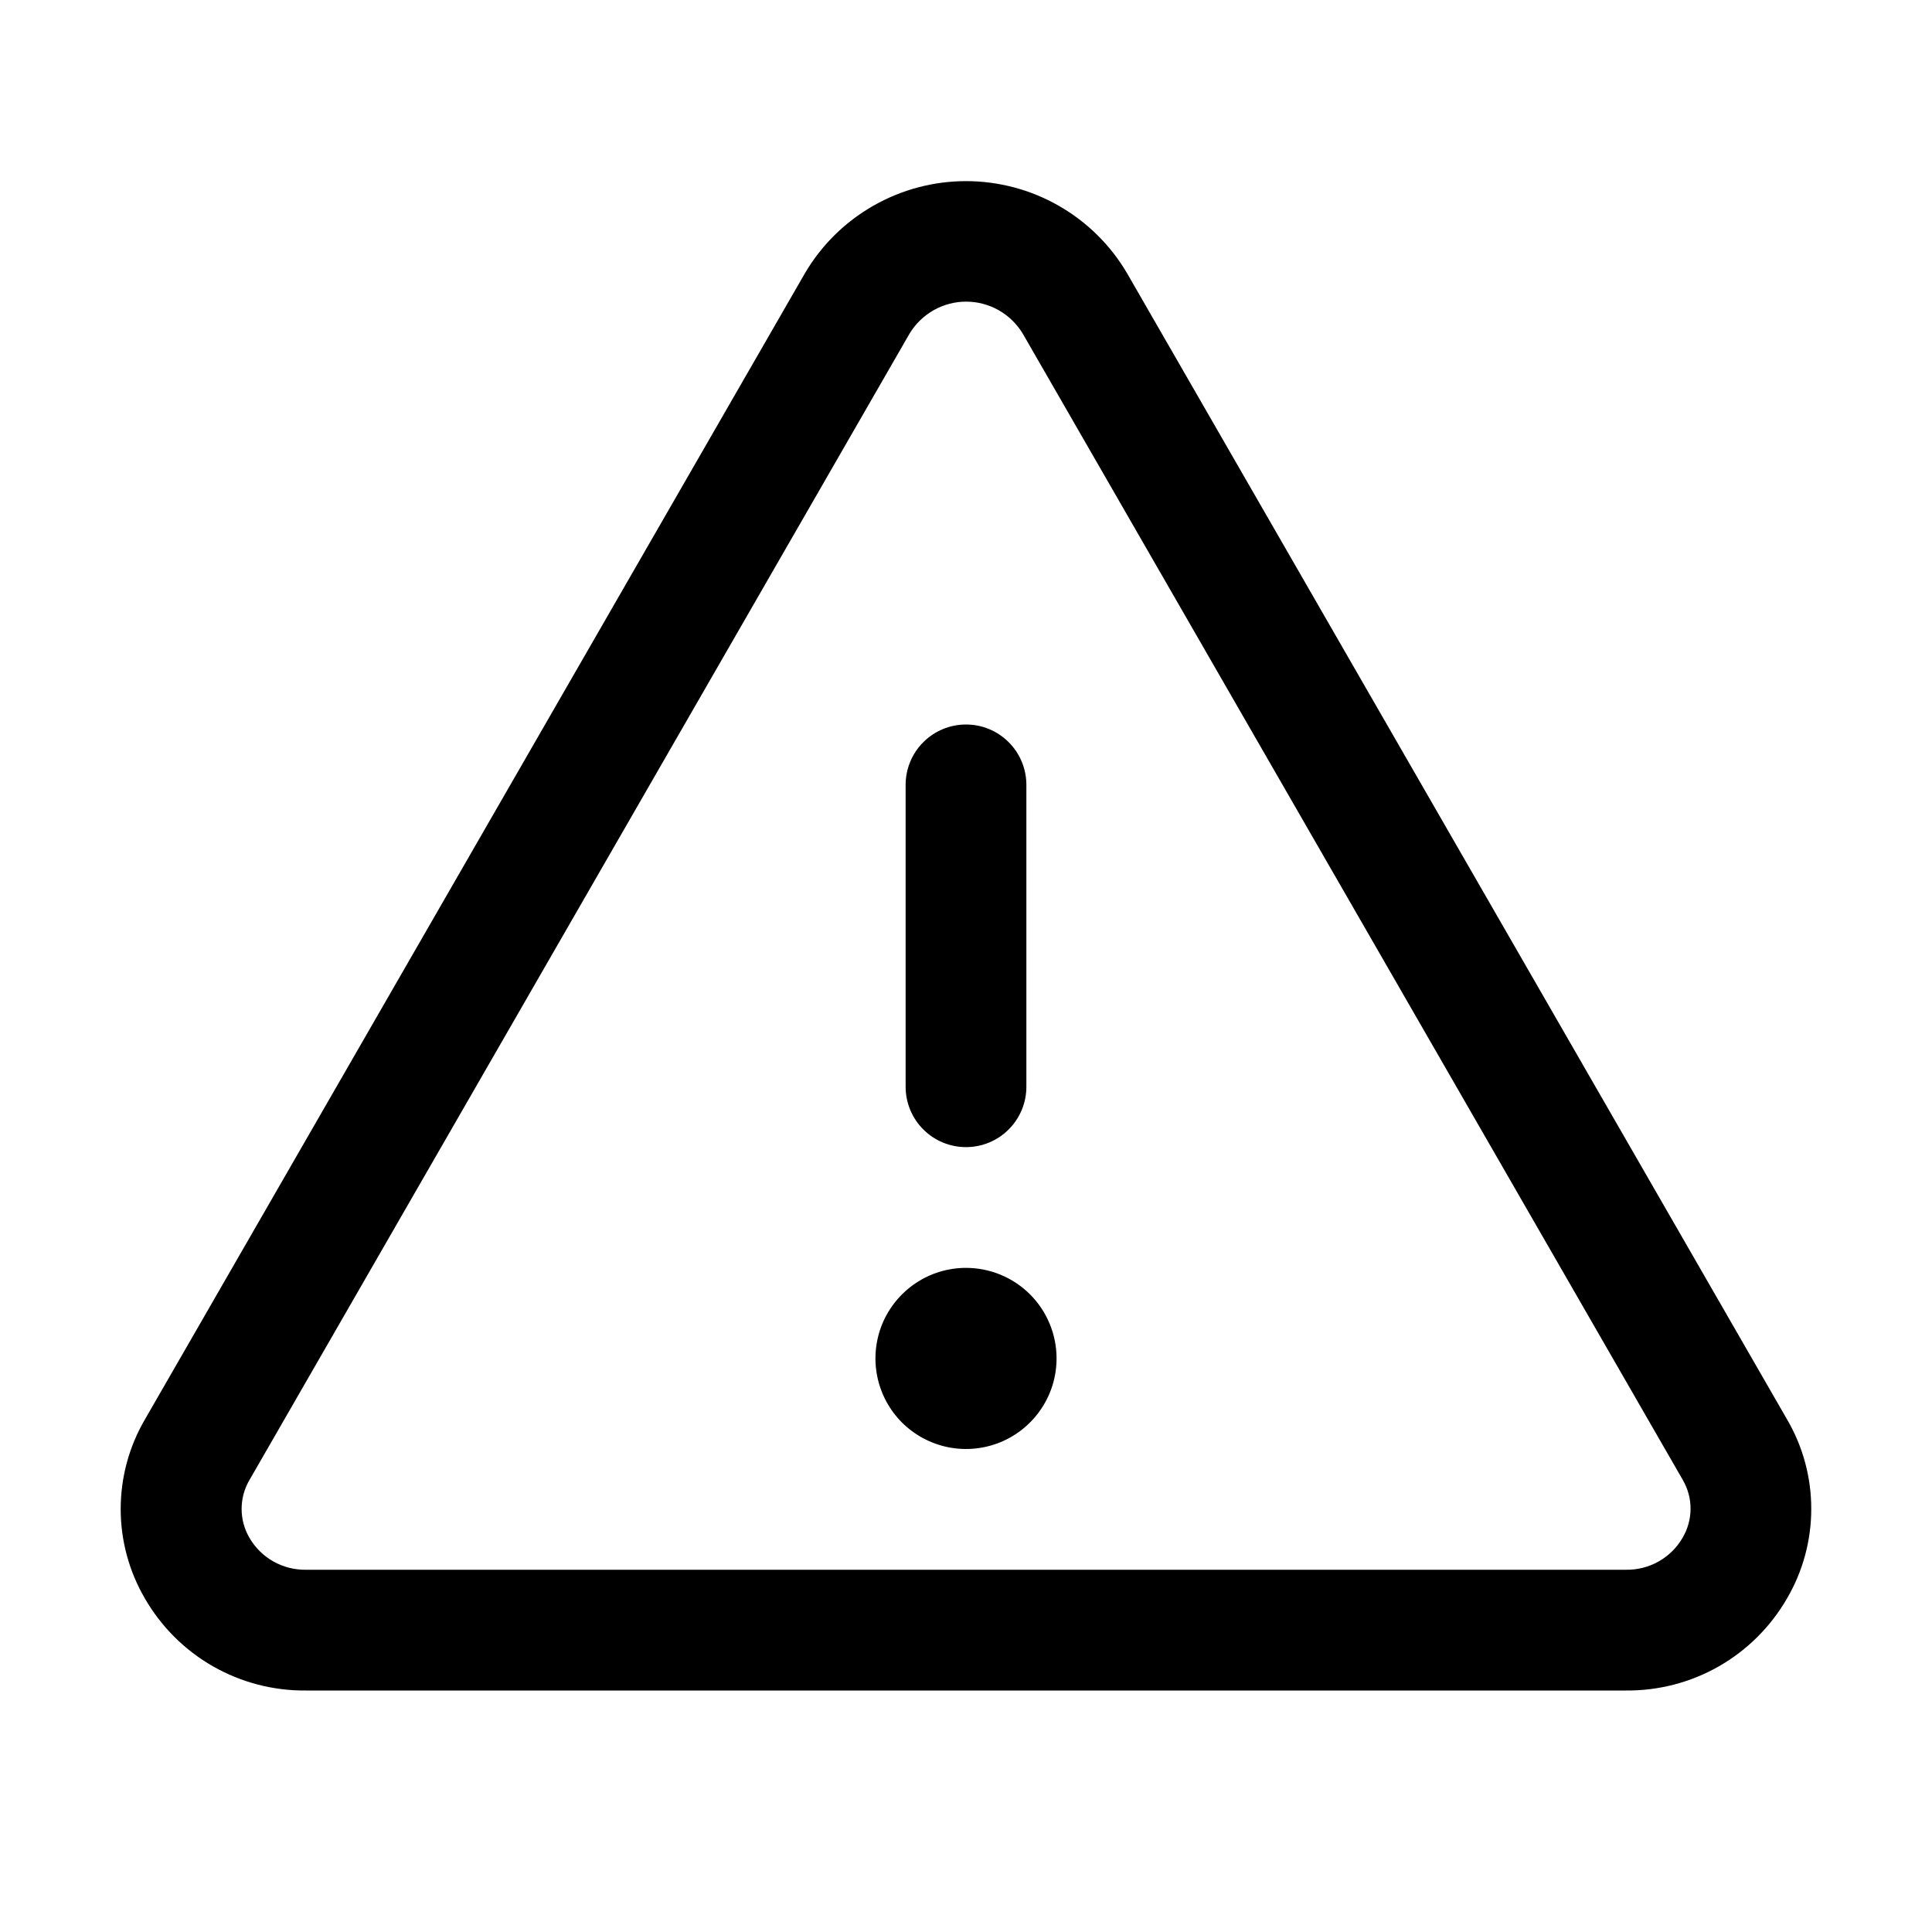
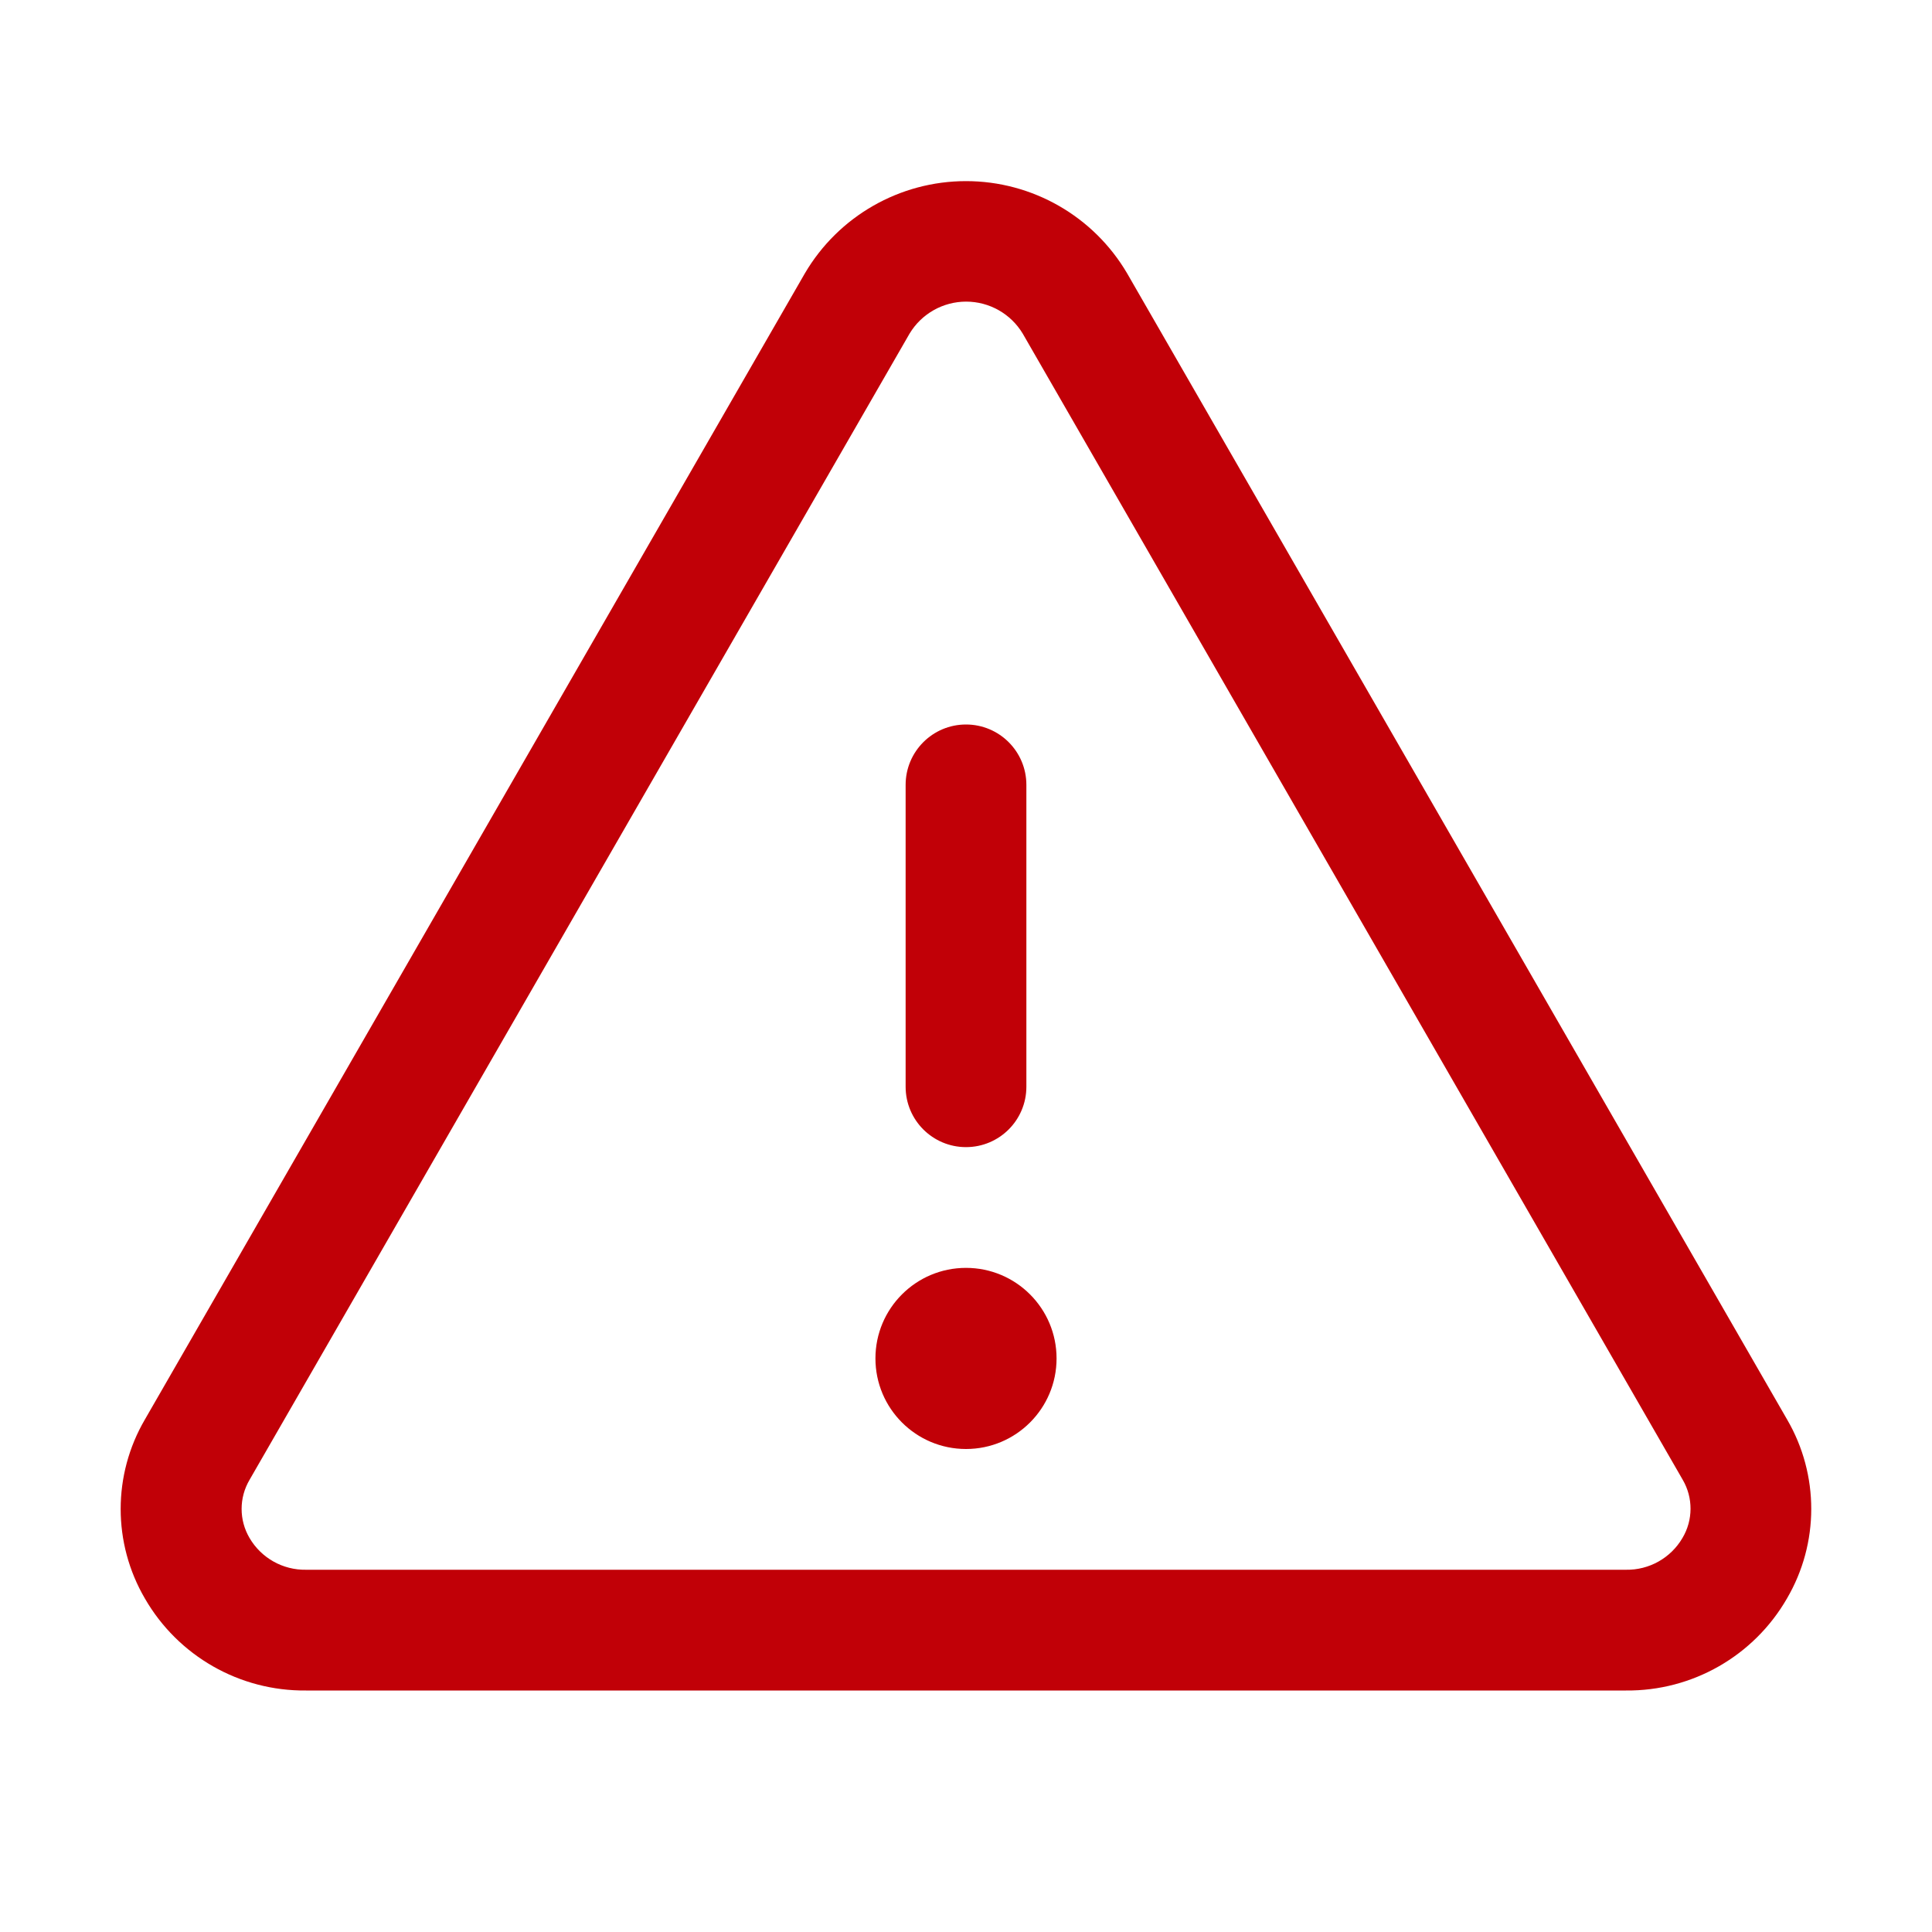
- <svg xmlns="http://www.w3.org/2000/svg" width="32" height="32" viewBox="0 0 32 32" fill="none">
-   <path d="M29.6 23.511L18.669 4.528C18.396 4.062 18.006 3.677 17.538 3.409C17.07 3.141 16.539 3 16 3C15.461 3 14.931 3.141 14.463 3.409C13.994 3.677 13.604 4.062 13.331 4.528L2.4 23.511C2.137 23.961 1.999 24.473 1.999 24.994C1.999 25.515 2.137 26.026 2.4 26.476C2.67 26.944 3.059 27.332 3.528 27.6C3.997 27.867 4.529 28.006 5.069 28H26.931C27.471 28.005 28.002 27.867 28.471 27.599C28.939 27.331 29.328 26.944 29.598 26.476C29.861 26.027 30 25.515 30 24.994C30.001 24.473 29.863 23.961 29.6 23.511ZM27.866 25.475C27.771 25.638 27.634 25.772 27.47 25.864C27.306 25.956 27.12 26.003 26.931 26H5.069C4.88 26.003 4.695 25.956 4.53 25.864C4.366 25.772 4.229 25.638 4.134 25.475C4.047 25.329 4.002 25.162 4.002 24.993C4.002 24.823 4.047 24.656 4.134 24.51L15.065 5.526C15.162 5.365 15.3 5.231 15.464 5.138C15.628 5.045 15.814 4.996 16.003 4.996C16.191 4.996 16.377 5.045 16.541 5.138C16.705 5.231 16.843 5.365 16.94 5.526L27.871 24.51C27.957 24.657 28.002 24.823 28.001 24.993C28 25.163 27.953 25.329 27.866 25.475ZM15 18V13C15 12.735 15.105 12.48 15.293 12.293C15.48 12.105 15.735 12 16 12C16.265 12 16.52 12.105 16.707 12.293C16.895 12.48 17 12.735 17 13V18C17 18.265 16.895 18.52 16.707 18.707C16.52 18.895 16.265 19 16 19C15.735 19 15.48 18.895 15.293 18.707C15.105 18.52 15 18.265 15 18ZM17.5 22.5C17.5 22.797 17.412 23.087 17.247 23.333C17.082 23.58 16.848 23.772 16.574 23.886C16.3 23.999 15.998 24.029 15.707 23.971C15.416 23.913 15.149 23.77 14.939 23.561C14.73 23.351 14.587 23.084 14.529 22.793C14.471 22.502 14.501 22.2 14.614 21.926C14.728 21.652 14.92 21.418 15.167 21.253C15.413 21.088 15.703 21 16 21C16.398 21 16.779 21.158 17.061 21.439C17.342 21.721 17.5 22.102 17.5 22.5Z" fill="black" />
+ <svg xmlns="http://www.w3.org/2000/svg" width="32" height="32" fill="#c10007" viewBox="0 0 256 256">
+   <path d="M236.8,188.09,149.35,36.22h0a24.76,24.76,0,0,0-42.7,0L19.2,188.09a23.51,23.51,0,0,0,0,23.72A24.35,24.35,0,0,0,40.55,224h174.9a24.35,24.35,0,0,0,21.33-12.19A23.51,23.51,0,0,0,236.8,188.09ZM222.93,203.8a8.5,8.5,0,0,1-7.48,4.2H40.55a8.5,8.5,0,0,1-7.48-4.2,7.59,7.59,0,0,1,0-7.72L120.52,44.21a8.75,8.75,0,0,1,15,0l87.45,151.87A7.59,7.59,0,0,1,222.93,203.8ZM120,144V104a8,8,0,0,1,16,0v40a8,8,0,0,1-16,0Zm20,36a12,12,0,1,1-12-12A12,12,0,0,1,140,180Z" />
</svg>
